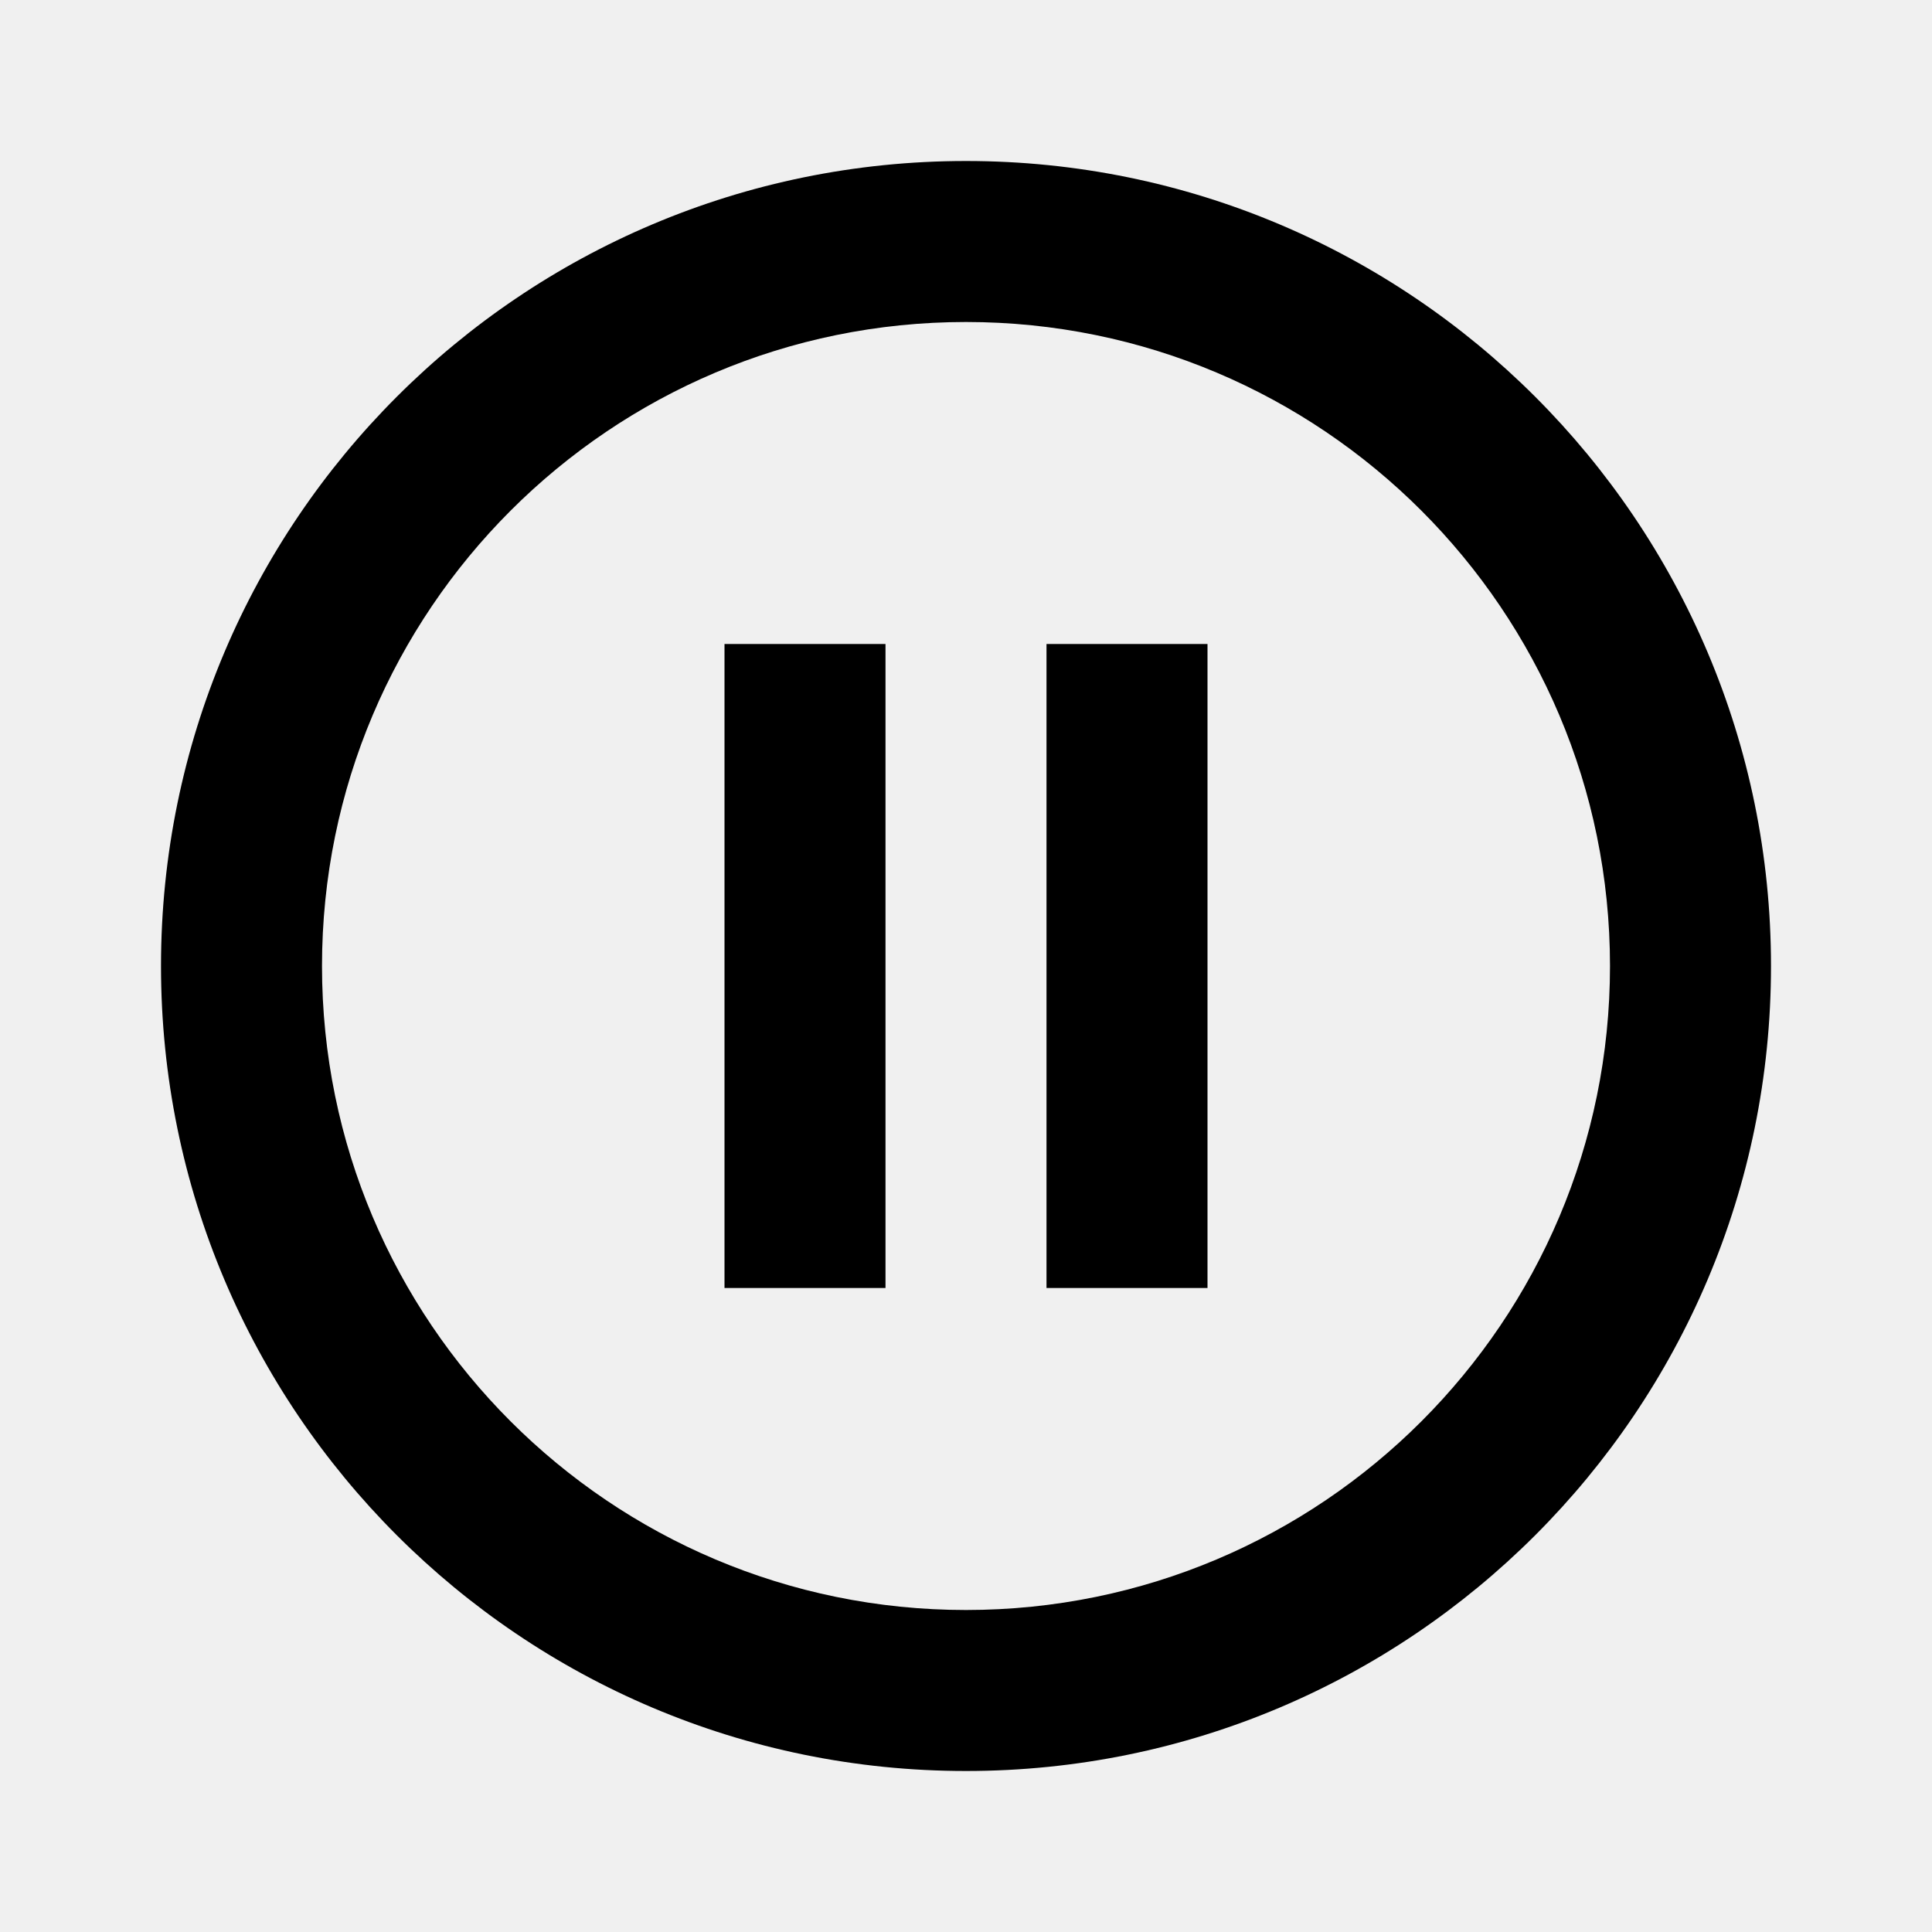
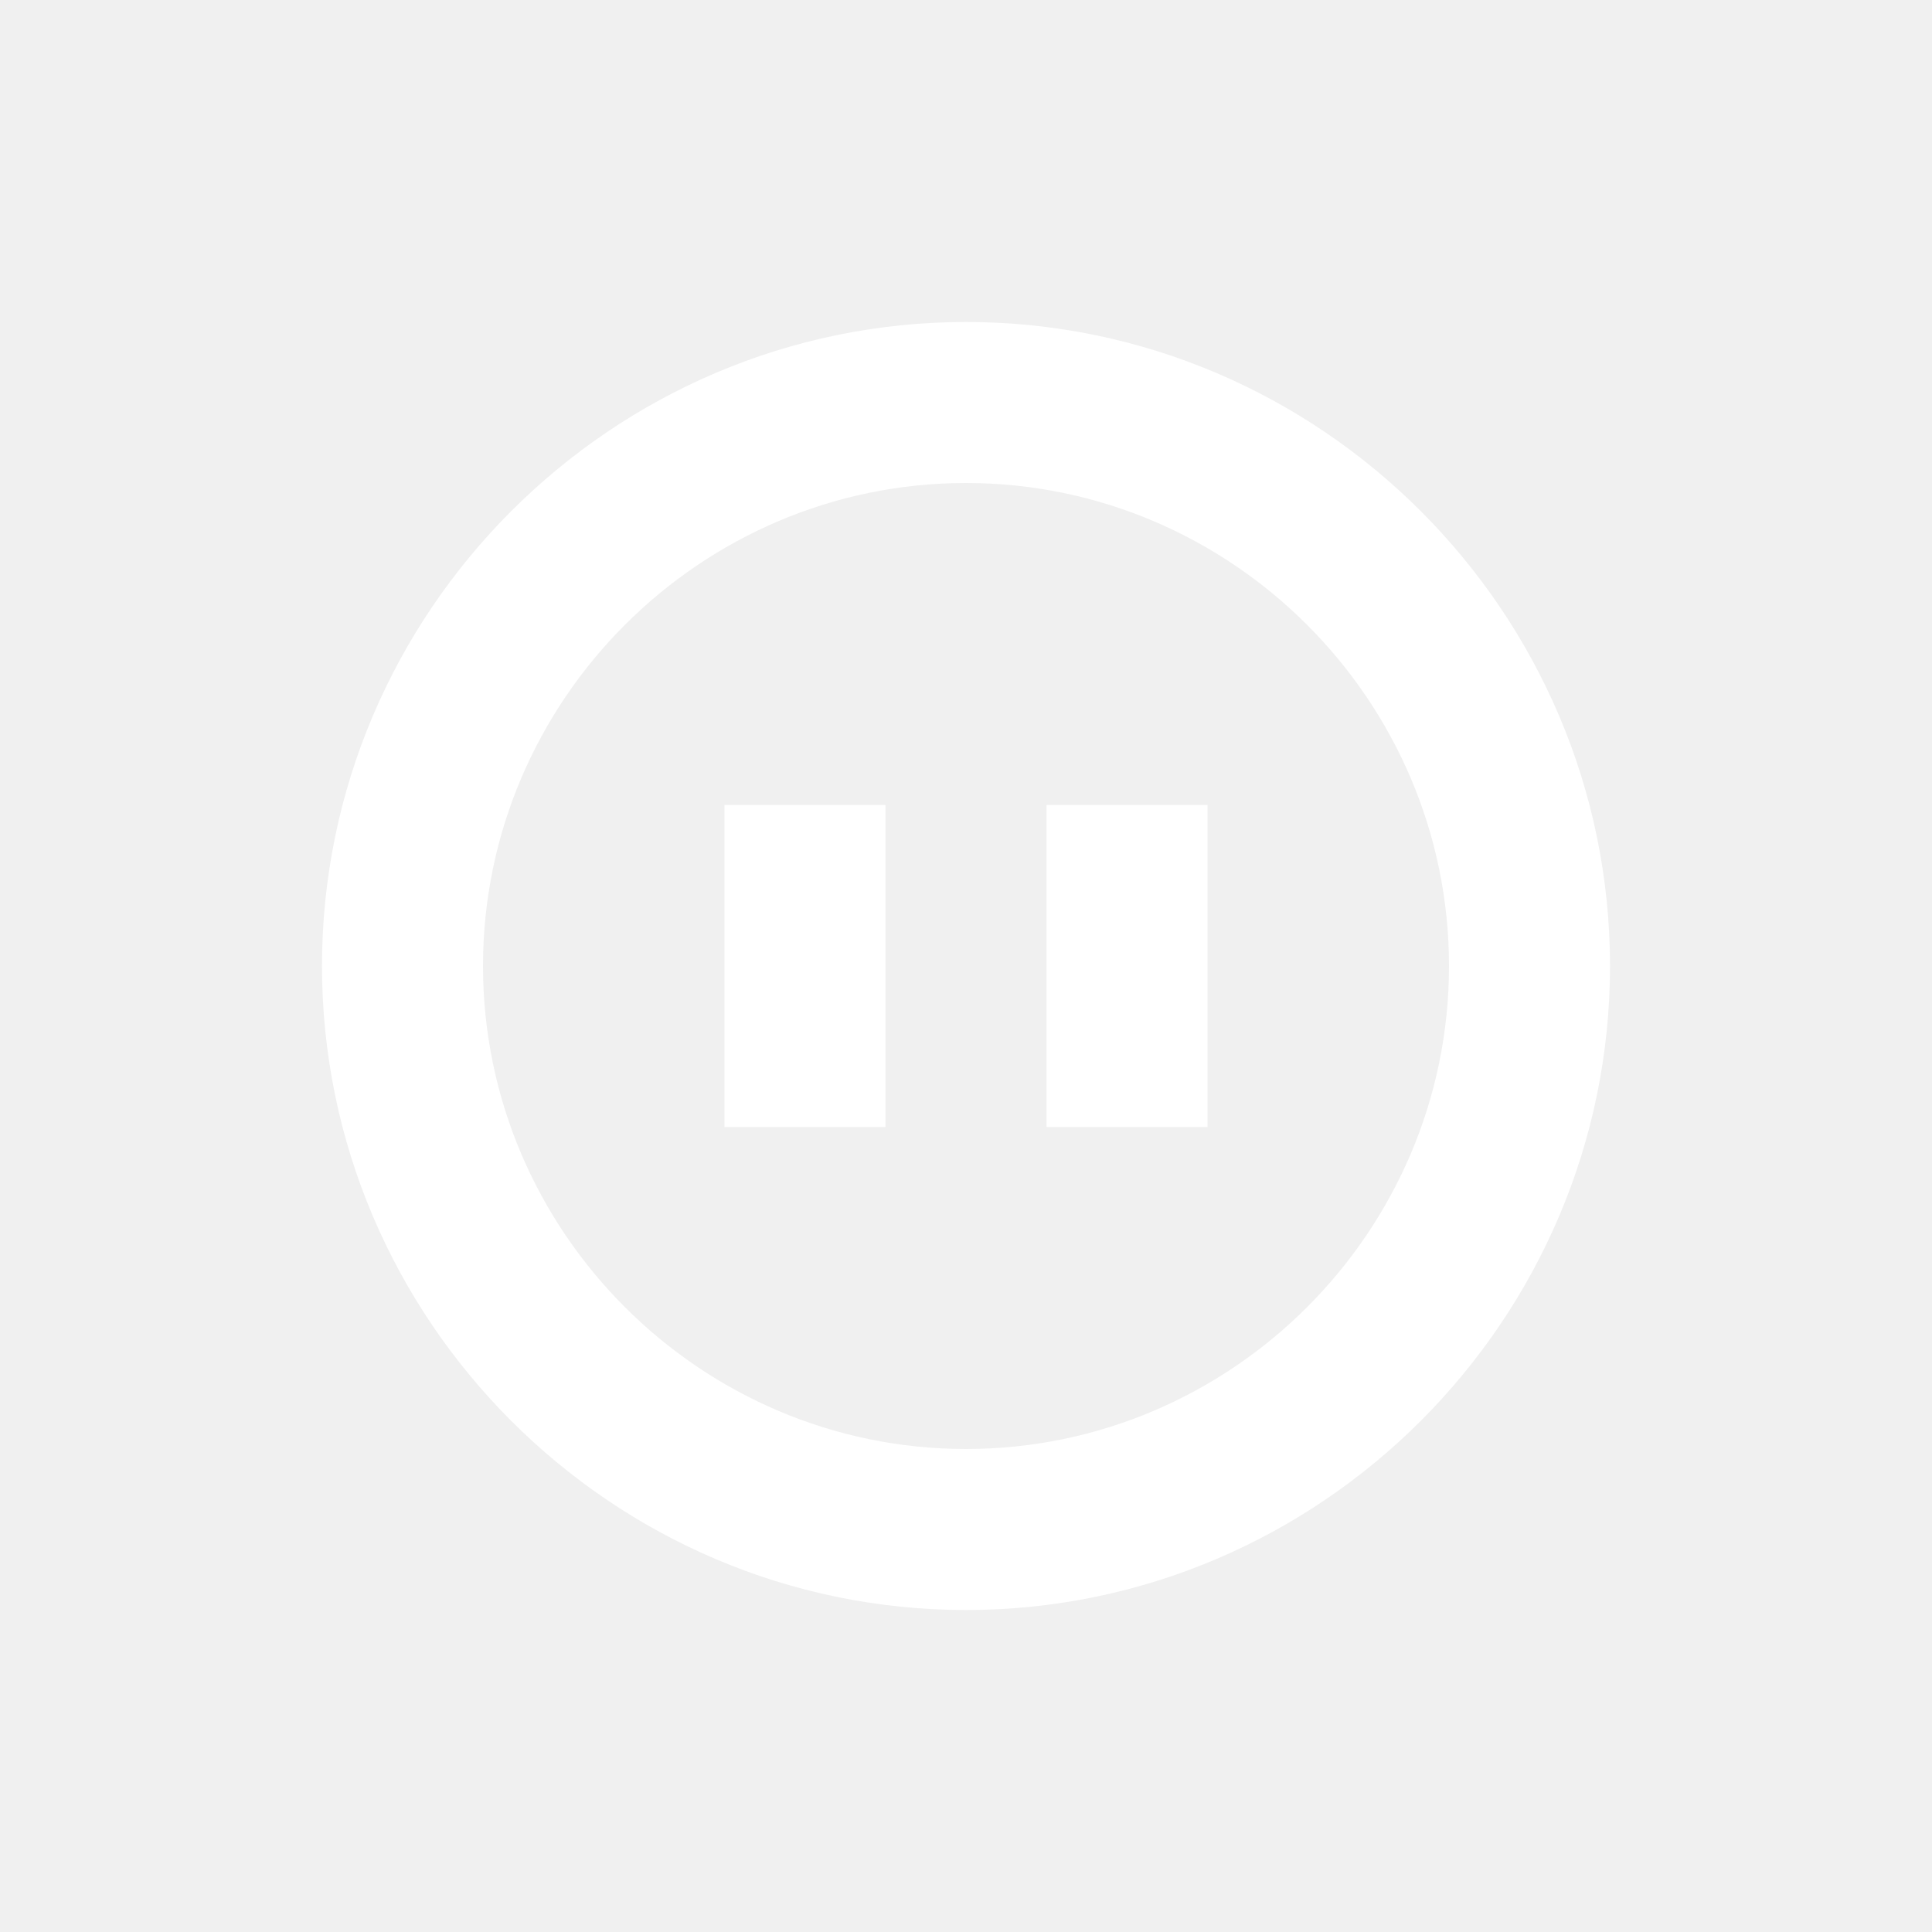
- <svg xmlns="http://www.w3.org/2000/svg" t="1686059834827" class="icon" viewBox="0 0 1024 1024" version="1.1" p-id="2763" width="48" height="48">
-   <path d="M512 938.667C276.352 938.667 85.333 747.648 85.333 512S276.352 85.333 512 85.333s426.667 191.019 426.667 426.667-191.019 426.667-426.667 426.667z m0-85.333a341.333 341.333 0 1 0 0-682.667 341.333 341.333 0 0 0 0 682.667z" fill="#000000" p-id="2764" />
-   <path d="M384 341.333h85.333v341.333H384V341.333z m170.667 0h85.333v341.333h-85.333V341.333z" fill="#000000" p-id="2765" />
+ <svg xmlns="http://www.w3.org/2000/svg" t="1686417529011" class="icon" viewBox="0 0 1024 1024" version="1.1" p-id="2169" width="48" height="48">
+   <path d="M512 853.333c-187.733 0-341.333-153.6-341.333-341.333s153.6-341.333 341.333-341.333 341.333 153.6 341.333 341.333-153.6 341.333-341.333 341.333z m0-85.333c140.8 0 256-115.2 256-256s-115.2-256-256-256-256 115.2-256 256 115.2 256 256 256z m-42.667-341.333v170.667H384v-170.667h85.333z m170.667 0v170.667h-85.333v-170.667h85.333z" fill="#ffffff" p-id="2170" />
</svg>
